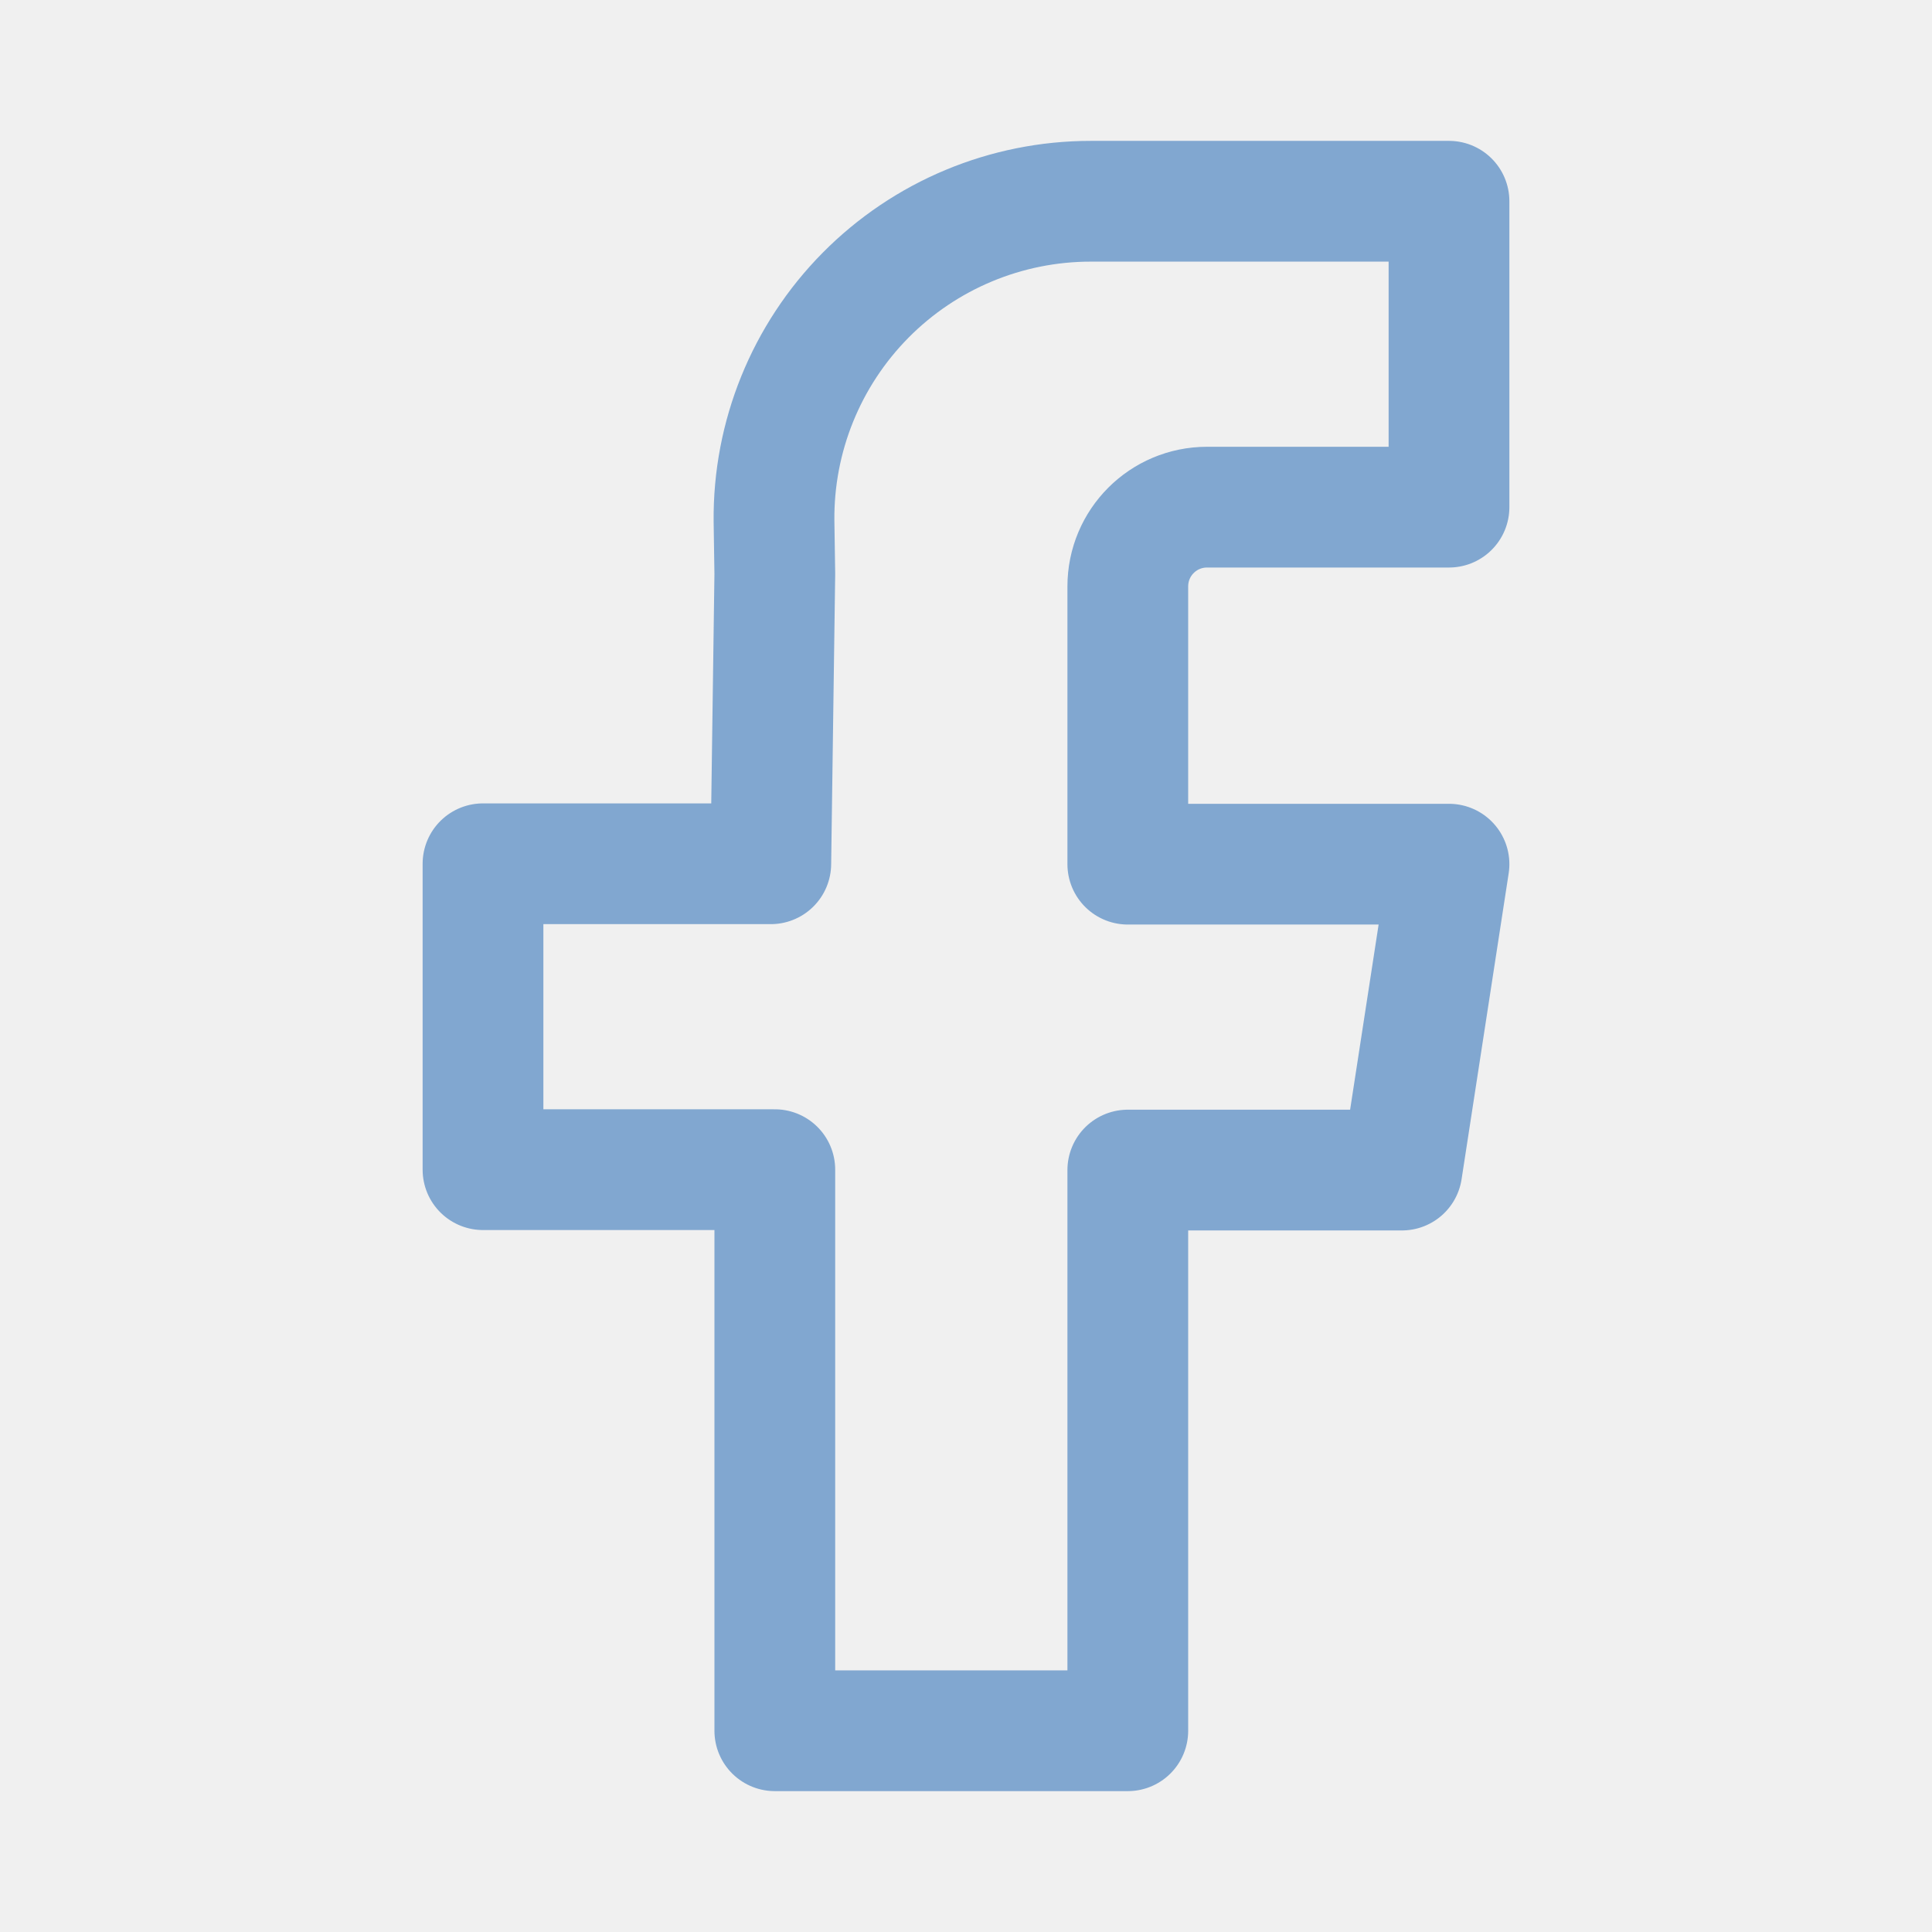
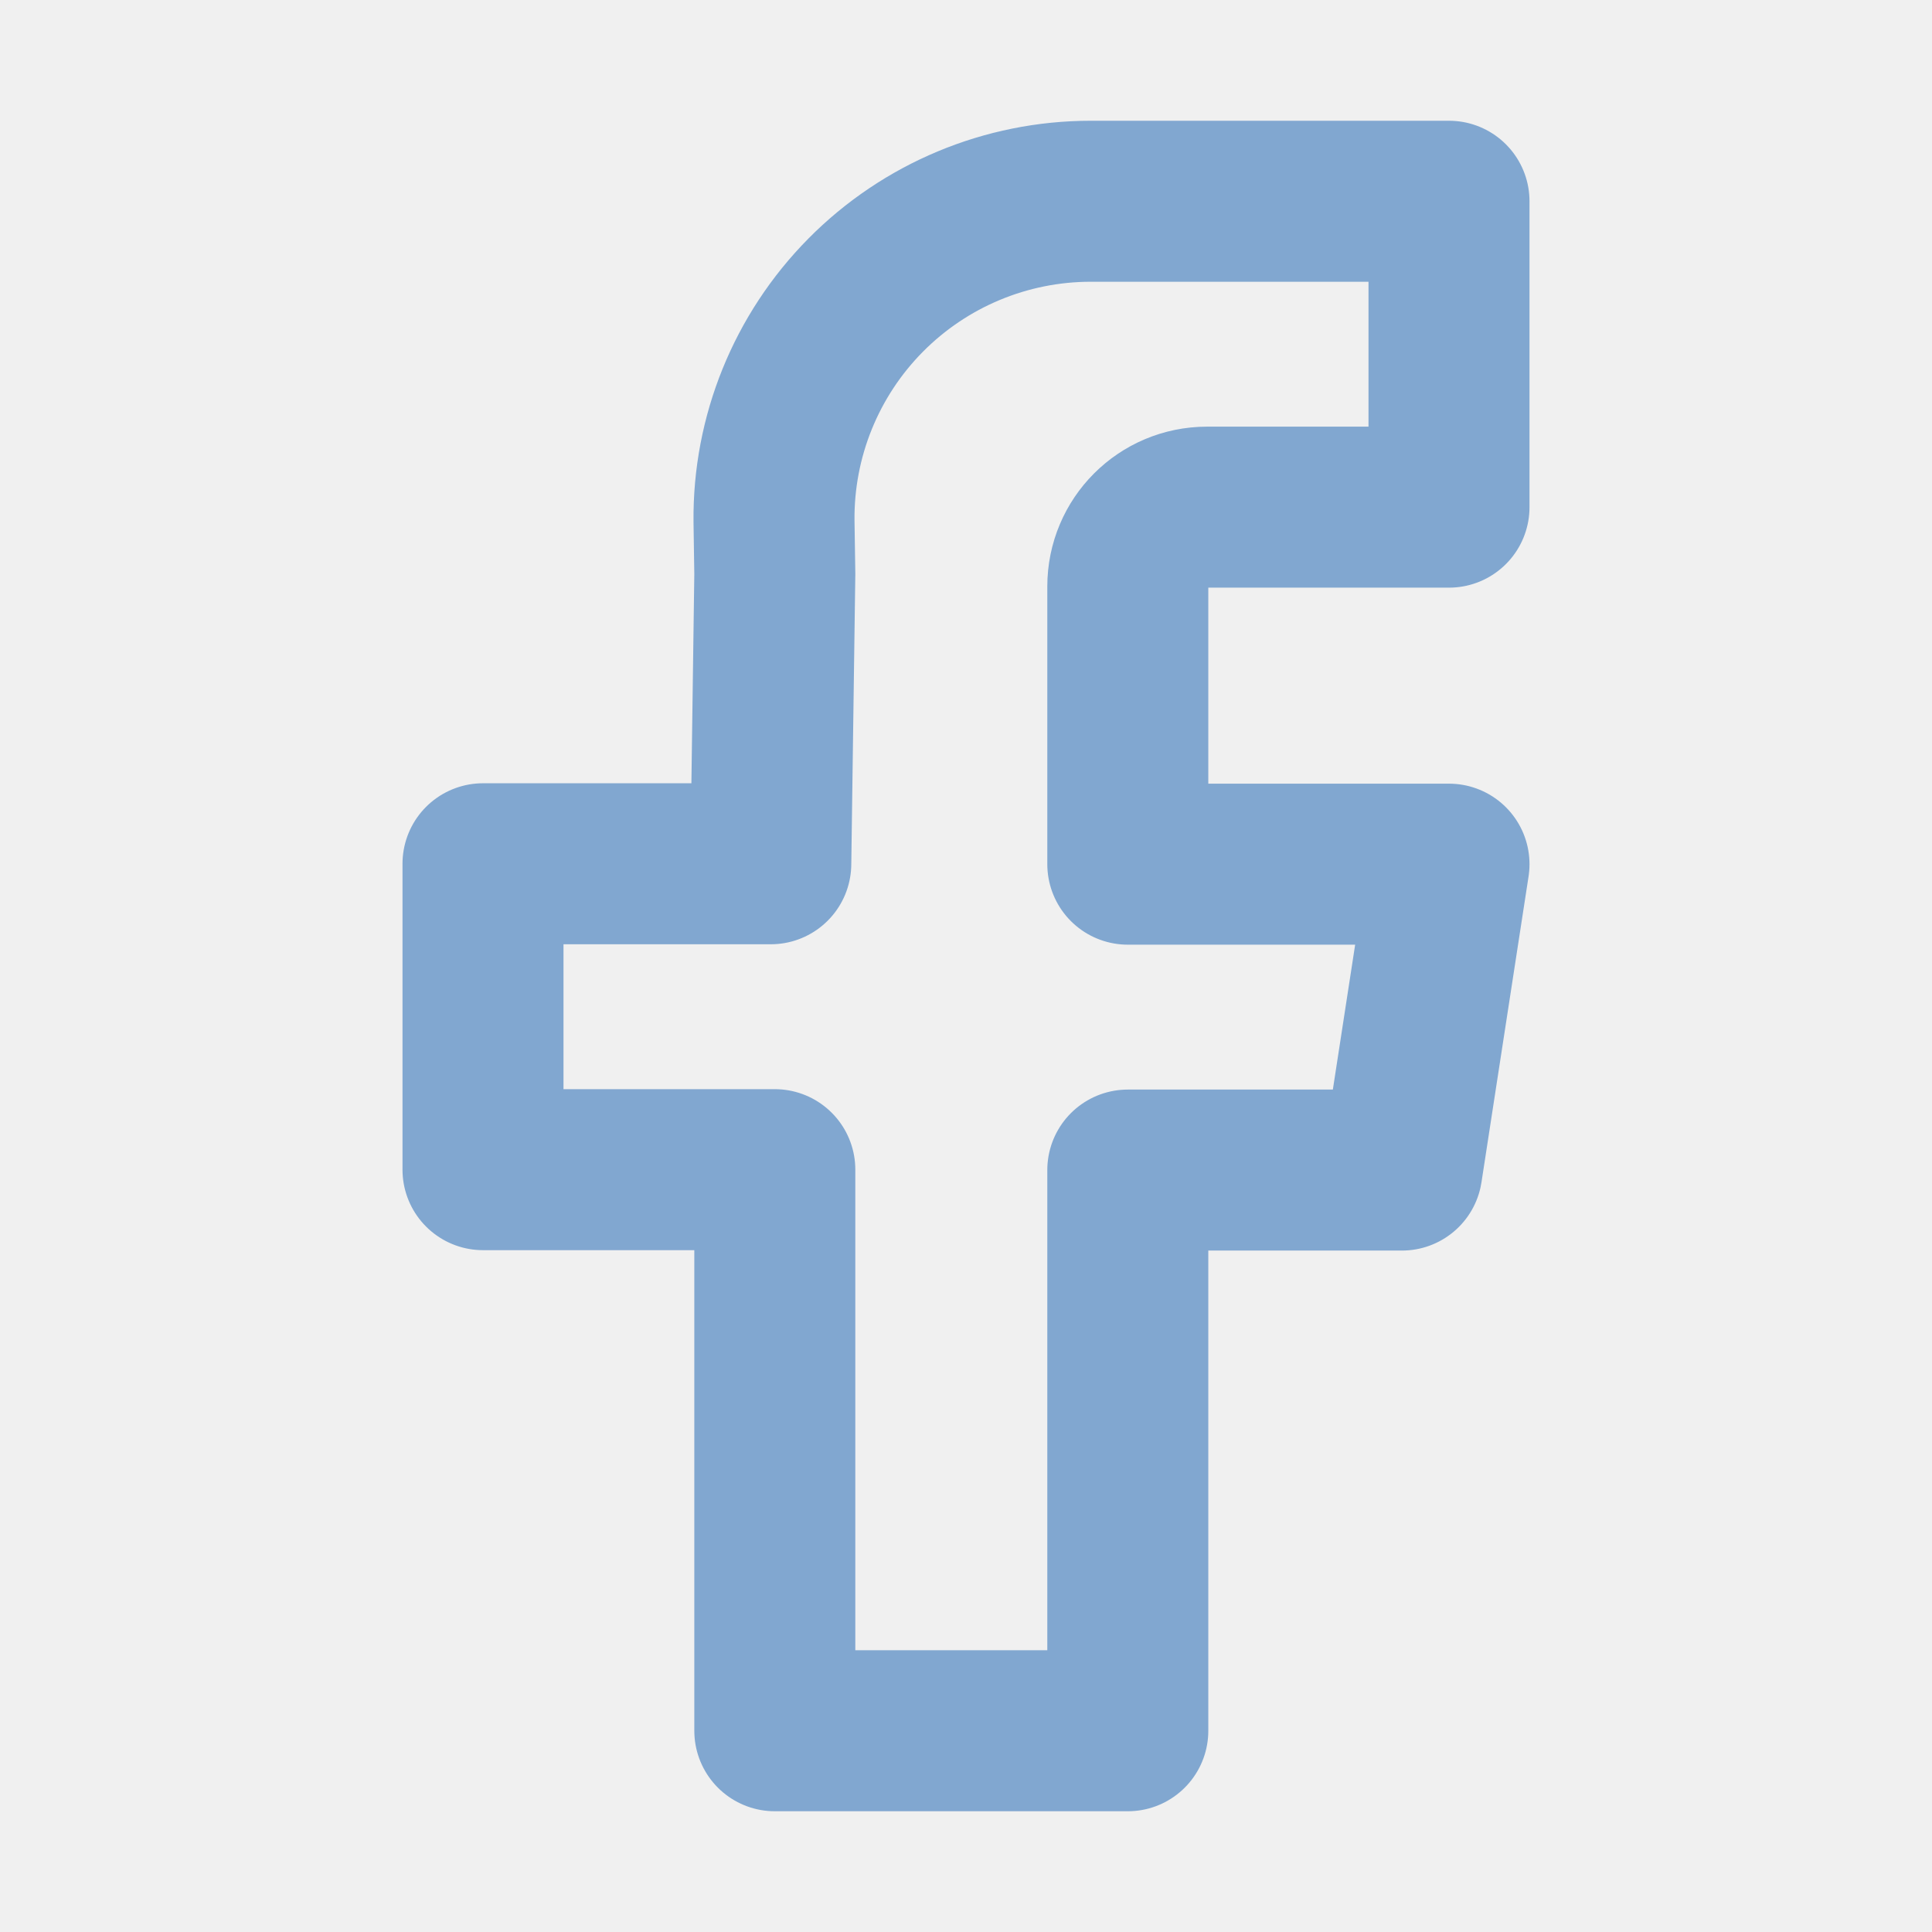
<svg xmlns="http://www.w3.org/2000/svg" width="800" height="800" fill="none" viewBox="0 0 48 48">
  <path fill="#fff" fill-opacity=".01" d="M0 0h48v48H0z" />
-   <path fill="none" stroke="#81a7d0" stroke-linejoin="round" stroke-width="3" d="M36 12.6h-6.01c-1.09 0-1.97.88-1.97 1.97v6.9H36l-1.17 7.6h-6.81V43h-8.77V29.06H12v-7.6h7.15l.1-7.2-.02-1.31A7.87 7.87 0 0 1 27.1 5H36v7.6Z" />
+   <path fill="none" stroke="#81a7d0" stroke-linejoin="round" stroke-width="4" d="M36 12.6h-6.01c-1.09 0-1.97.88-1.97 1.97v6.9H36l-1.17 7.6h-6.81V43h-8.77V29.06H12v-7.6h7.15l.1-7.2-.02-1.31A7.87 7.87 0 0 1 27.1 5H36v7.6Z" />
</svg>
